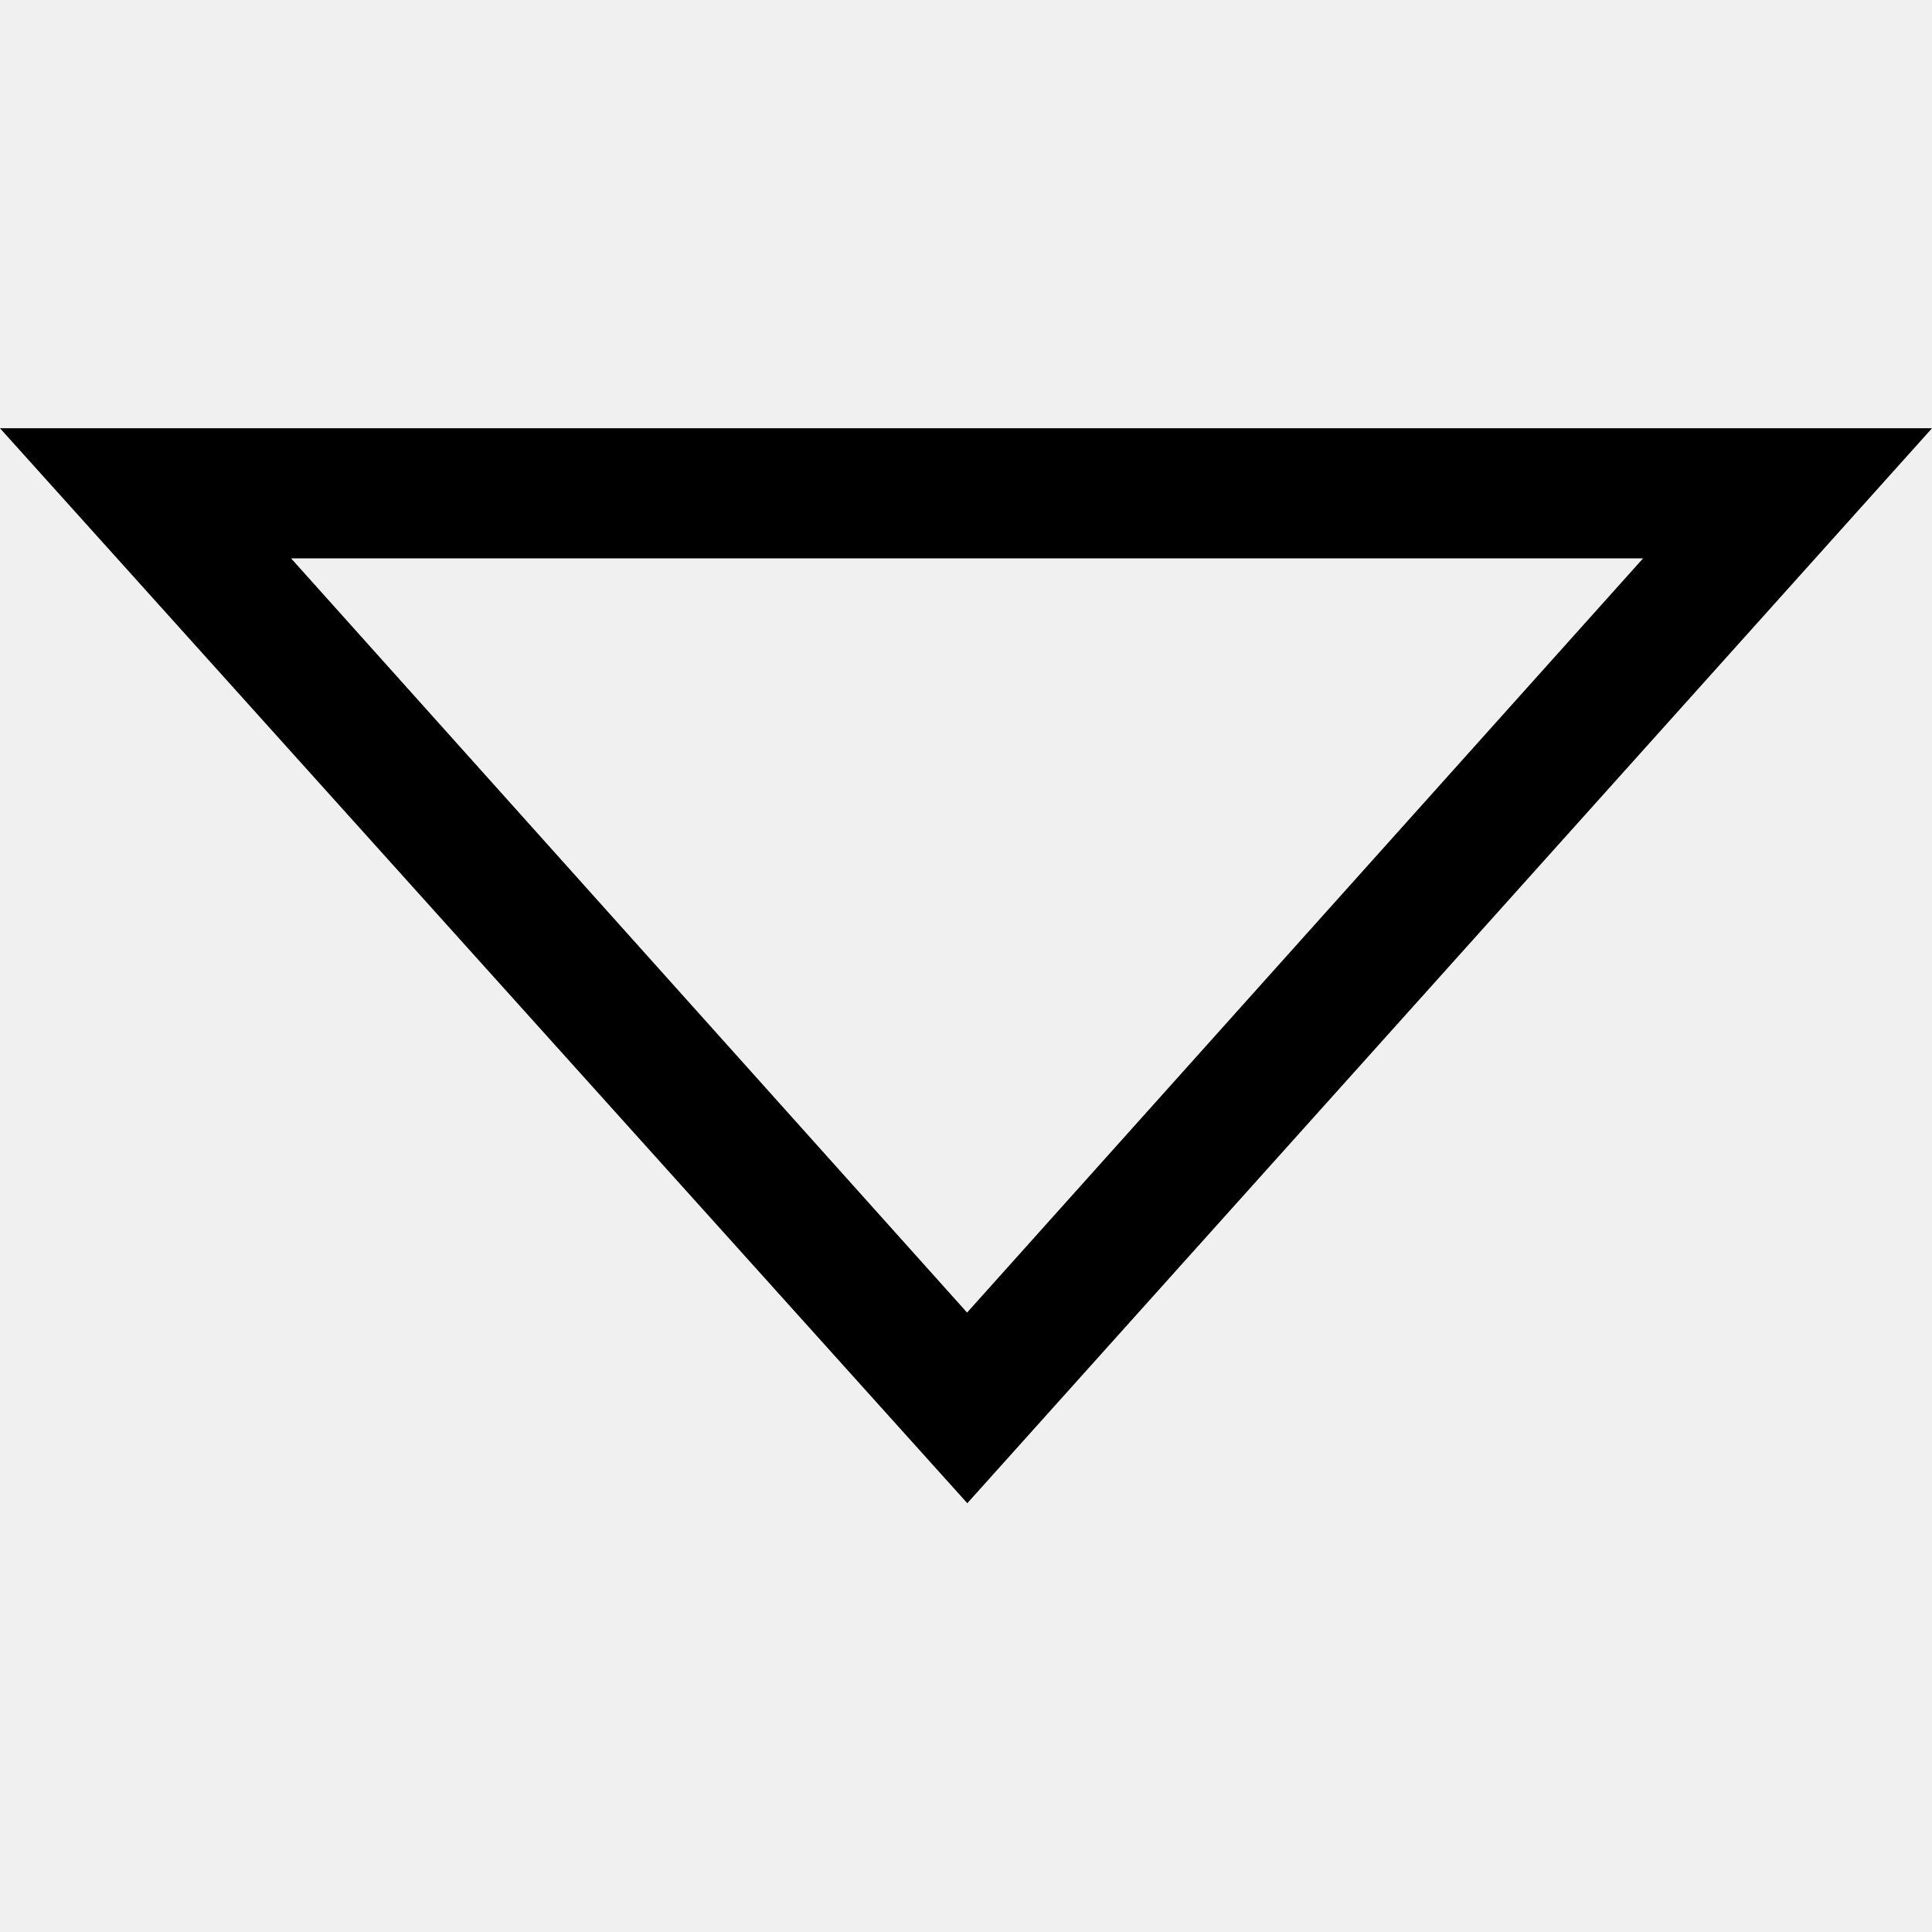
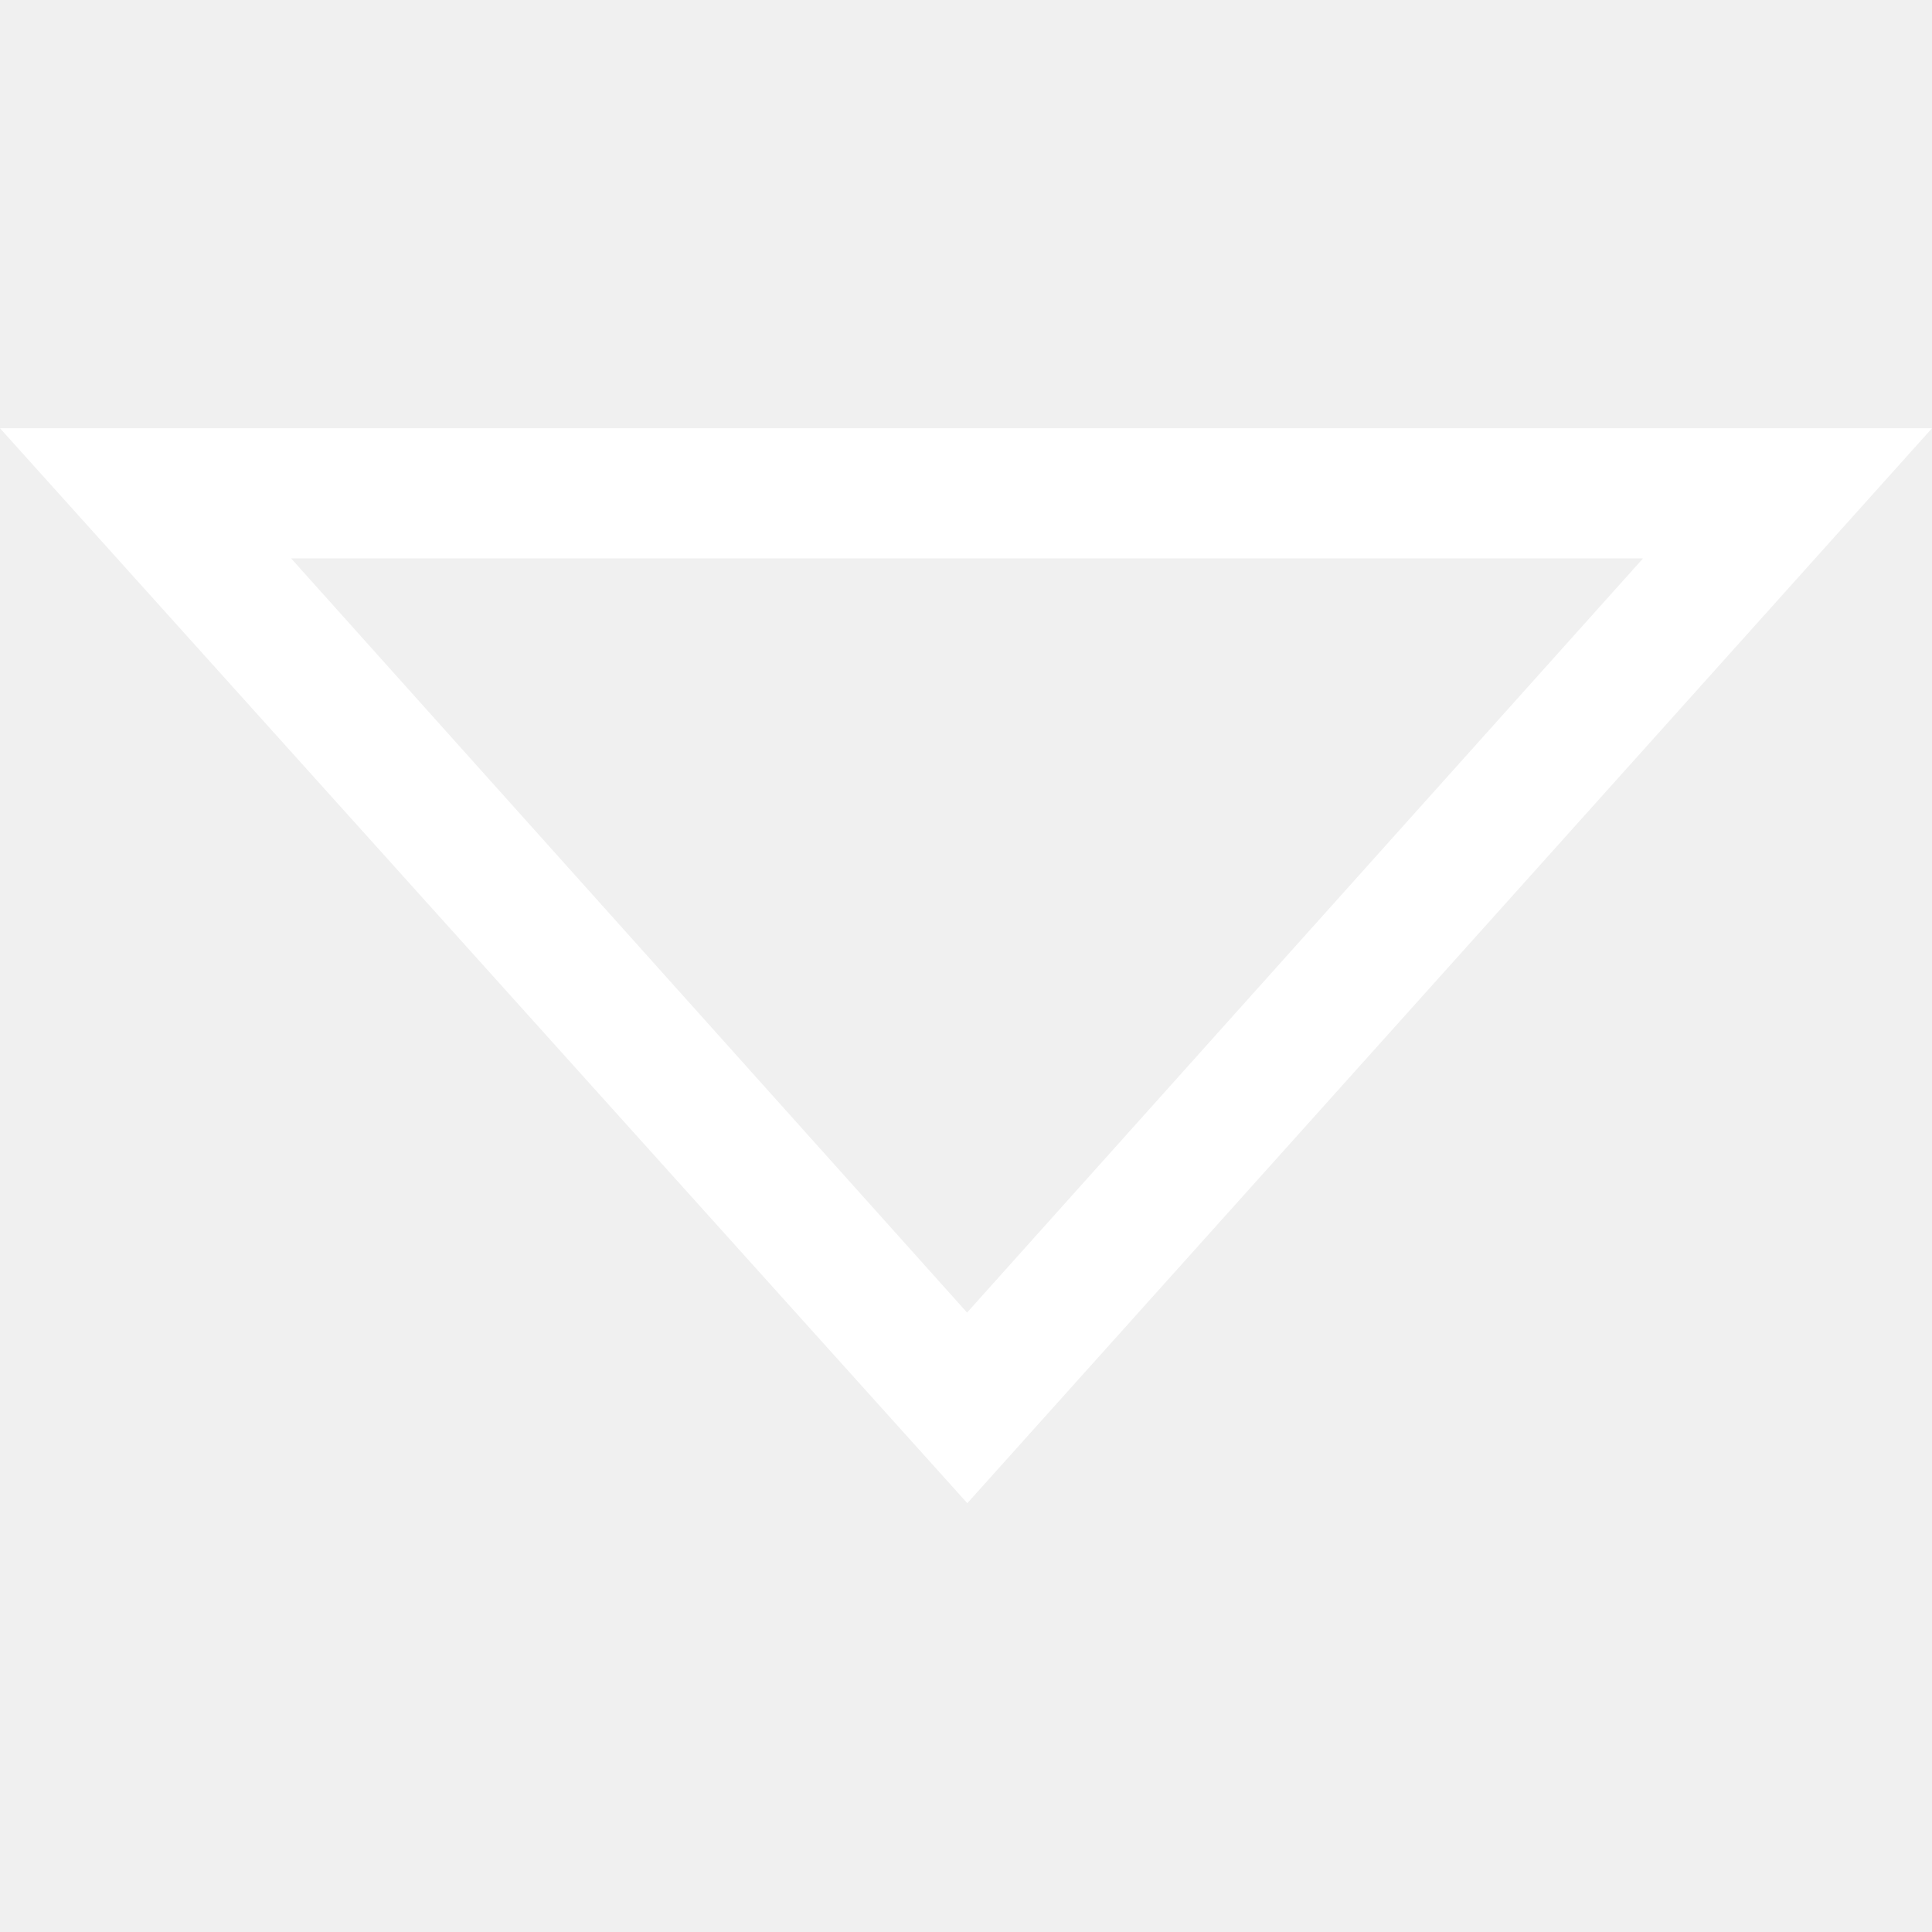
<svg xmlns="http://www.w3.org/2000/svg" width="500" height="500" viewBox="0 0 500 500" fill="none">
-   <path d="M0 110.833H500C414.882 205.67 333.663 296.236 250.34 389.031C166.956 296.36 85.799 206.166 0 110.833ZM250.279 339.693C309.768 273.332 366.597 209.88 425.22 144.509H75.337C134.642 210.685 190.789 273.332 250.279 339.693Z" fill="black" />
+   <path d="M0 110.833H500C414.882 205.67 333.663 296.236 250.34 389.031C166.956 296.36 85.799 206.166 0 110.833ZM250.279 339.693C309.768 273.332 366.597 209.88 425.22 144.509H75.337C134.642 210.685 190.789 273.332 250.279 339.693Z" fill="white" />
</svg>
